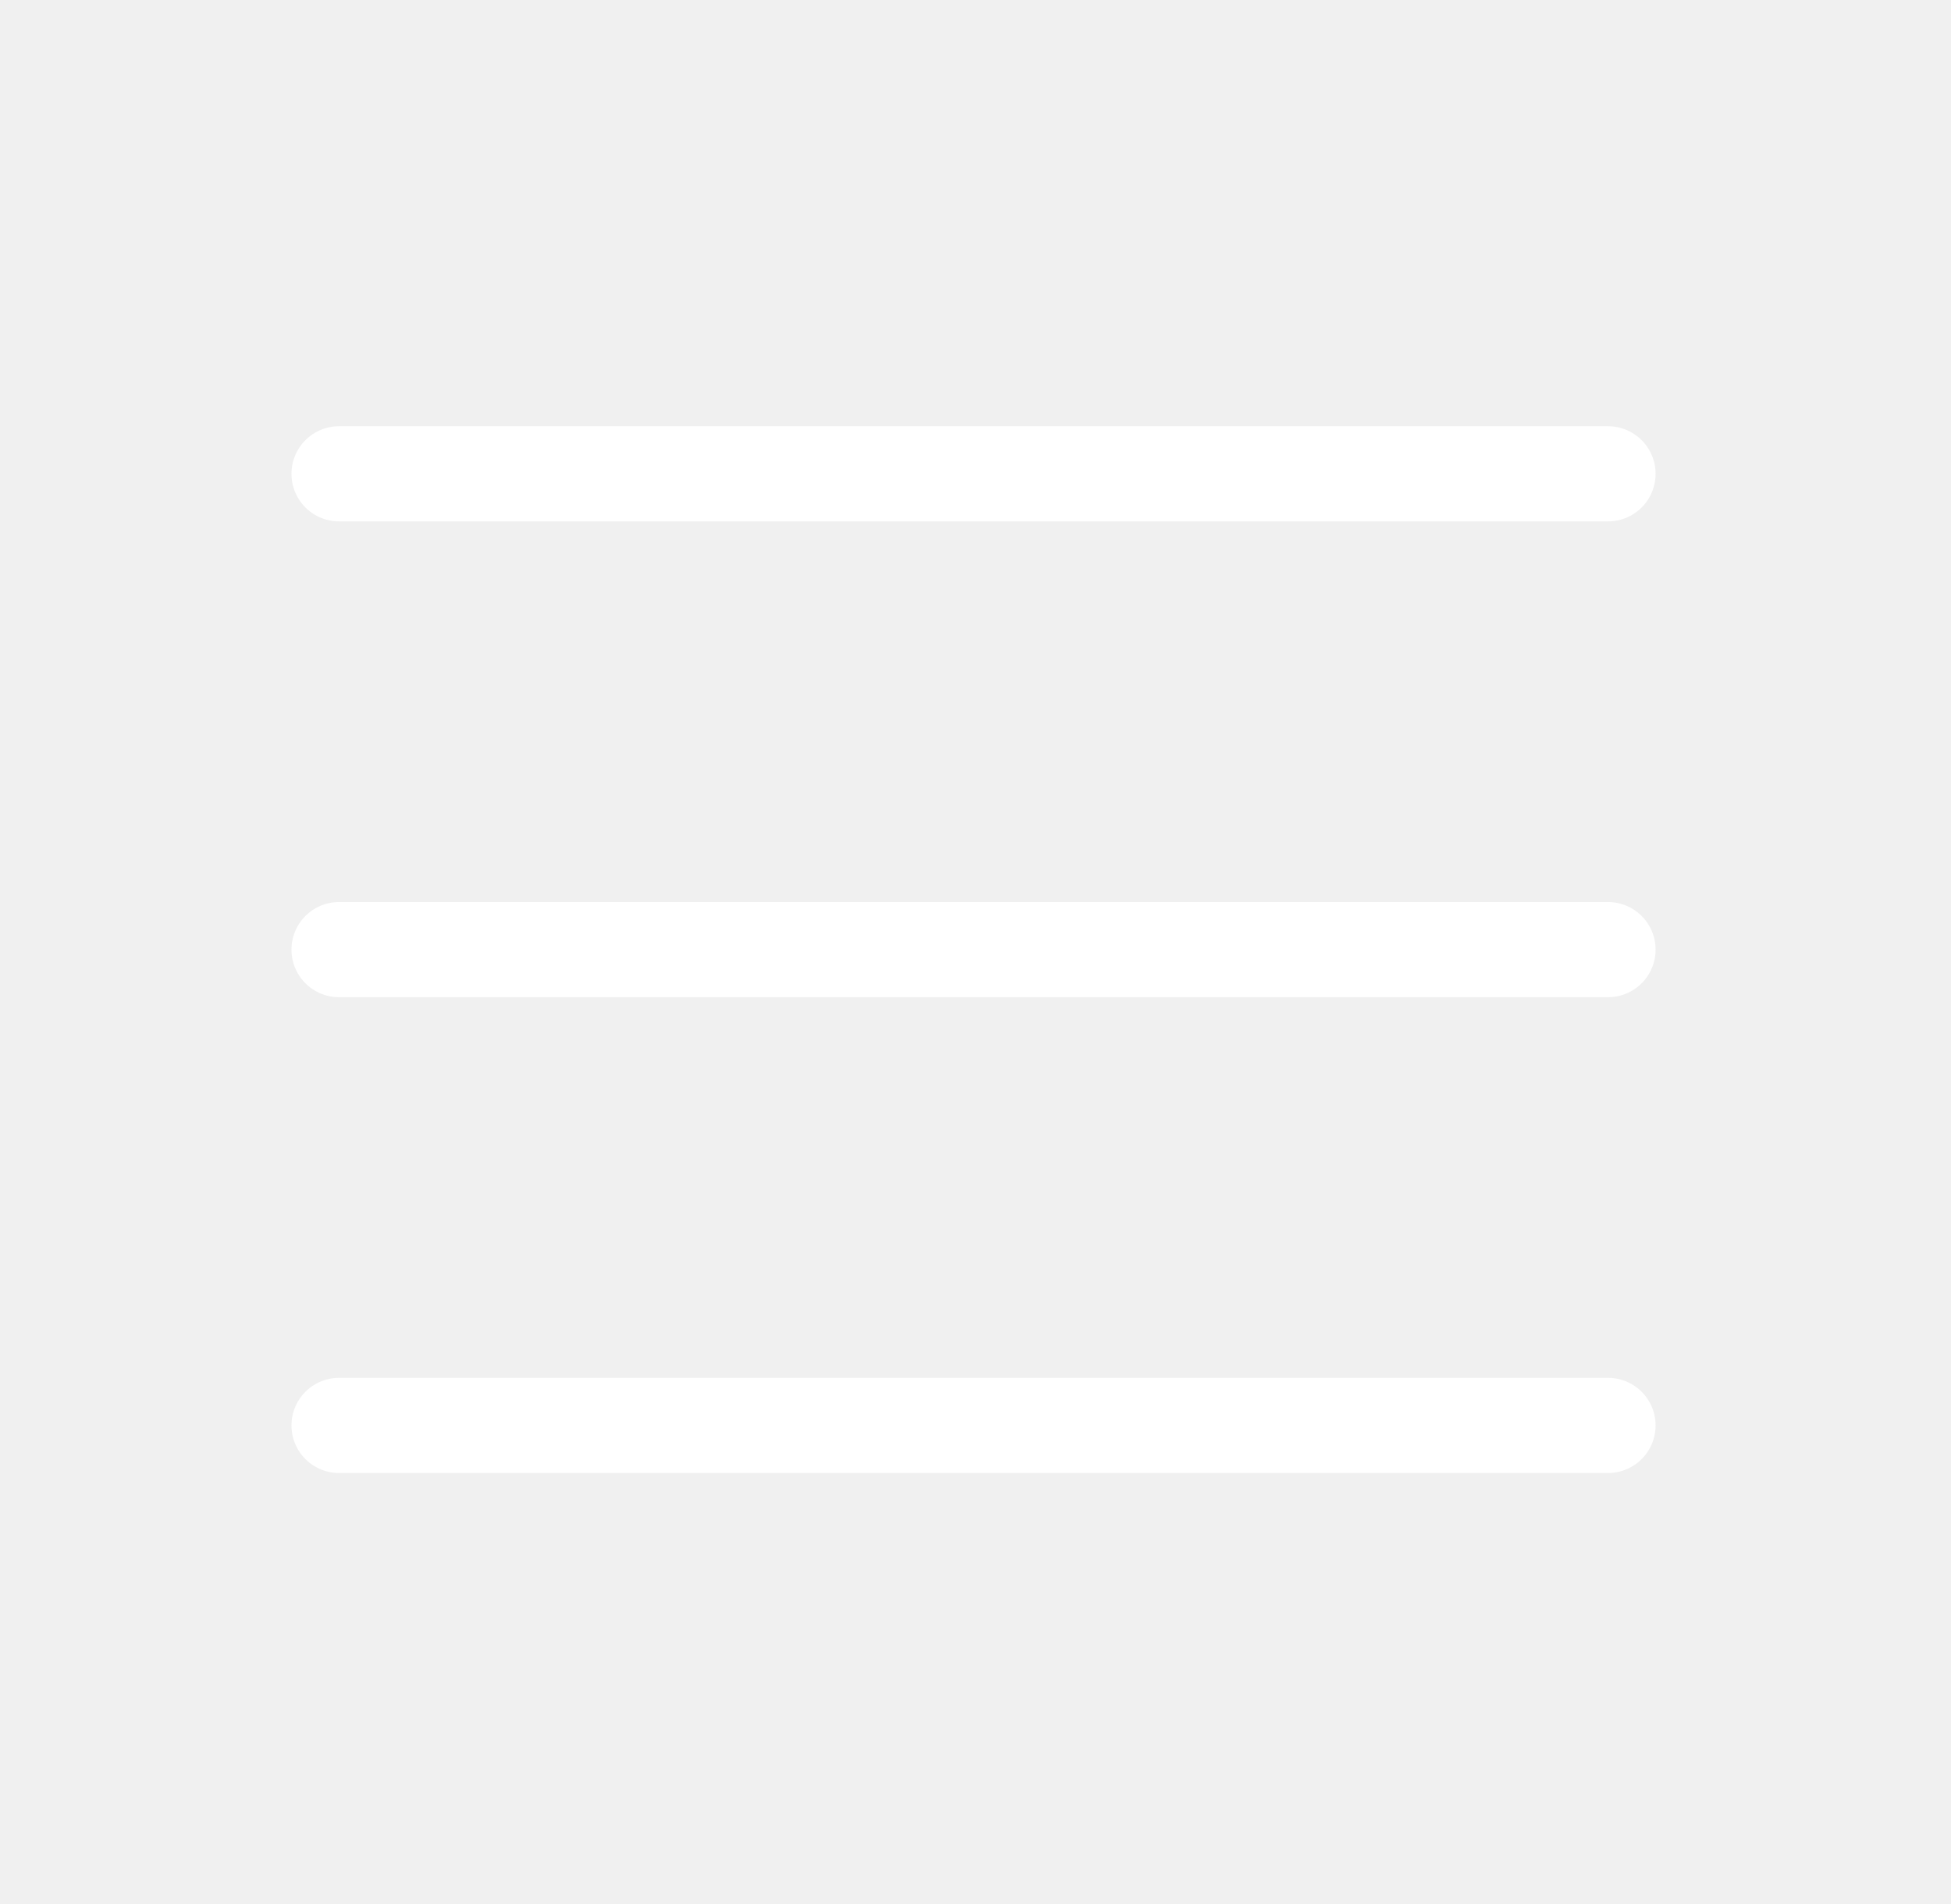
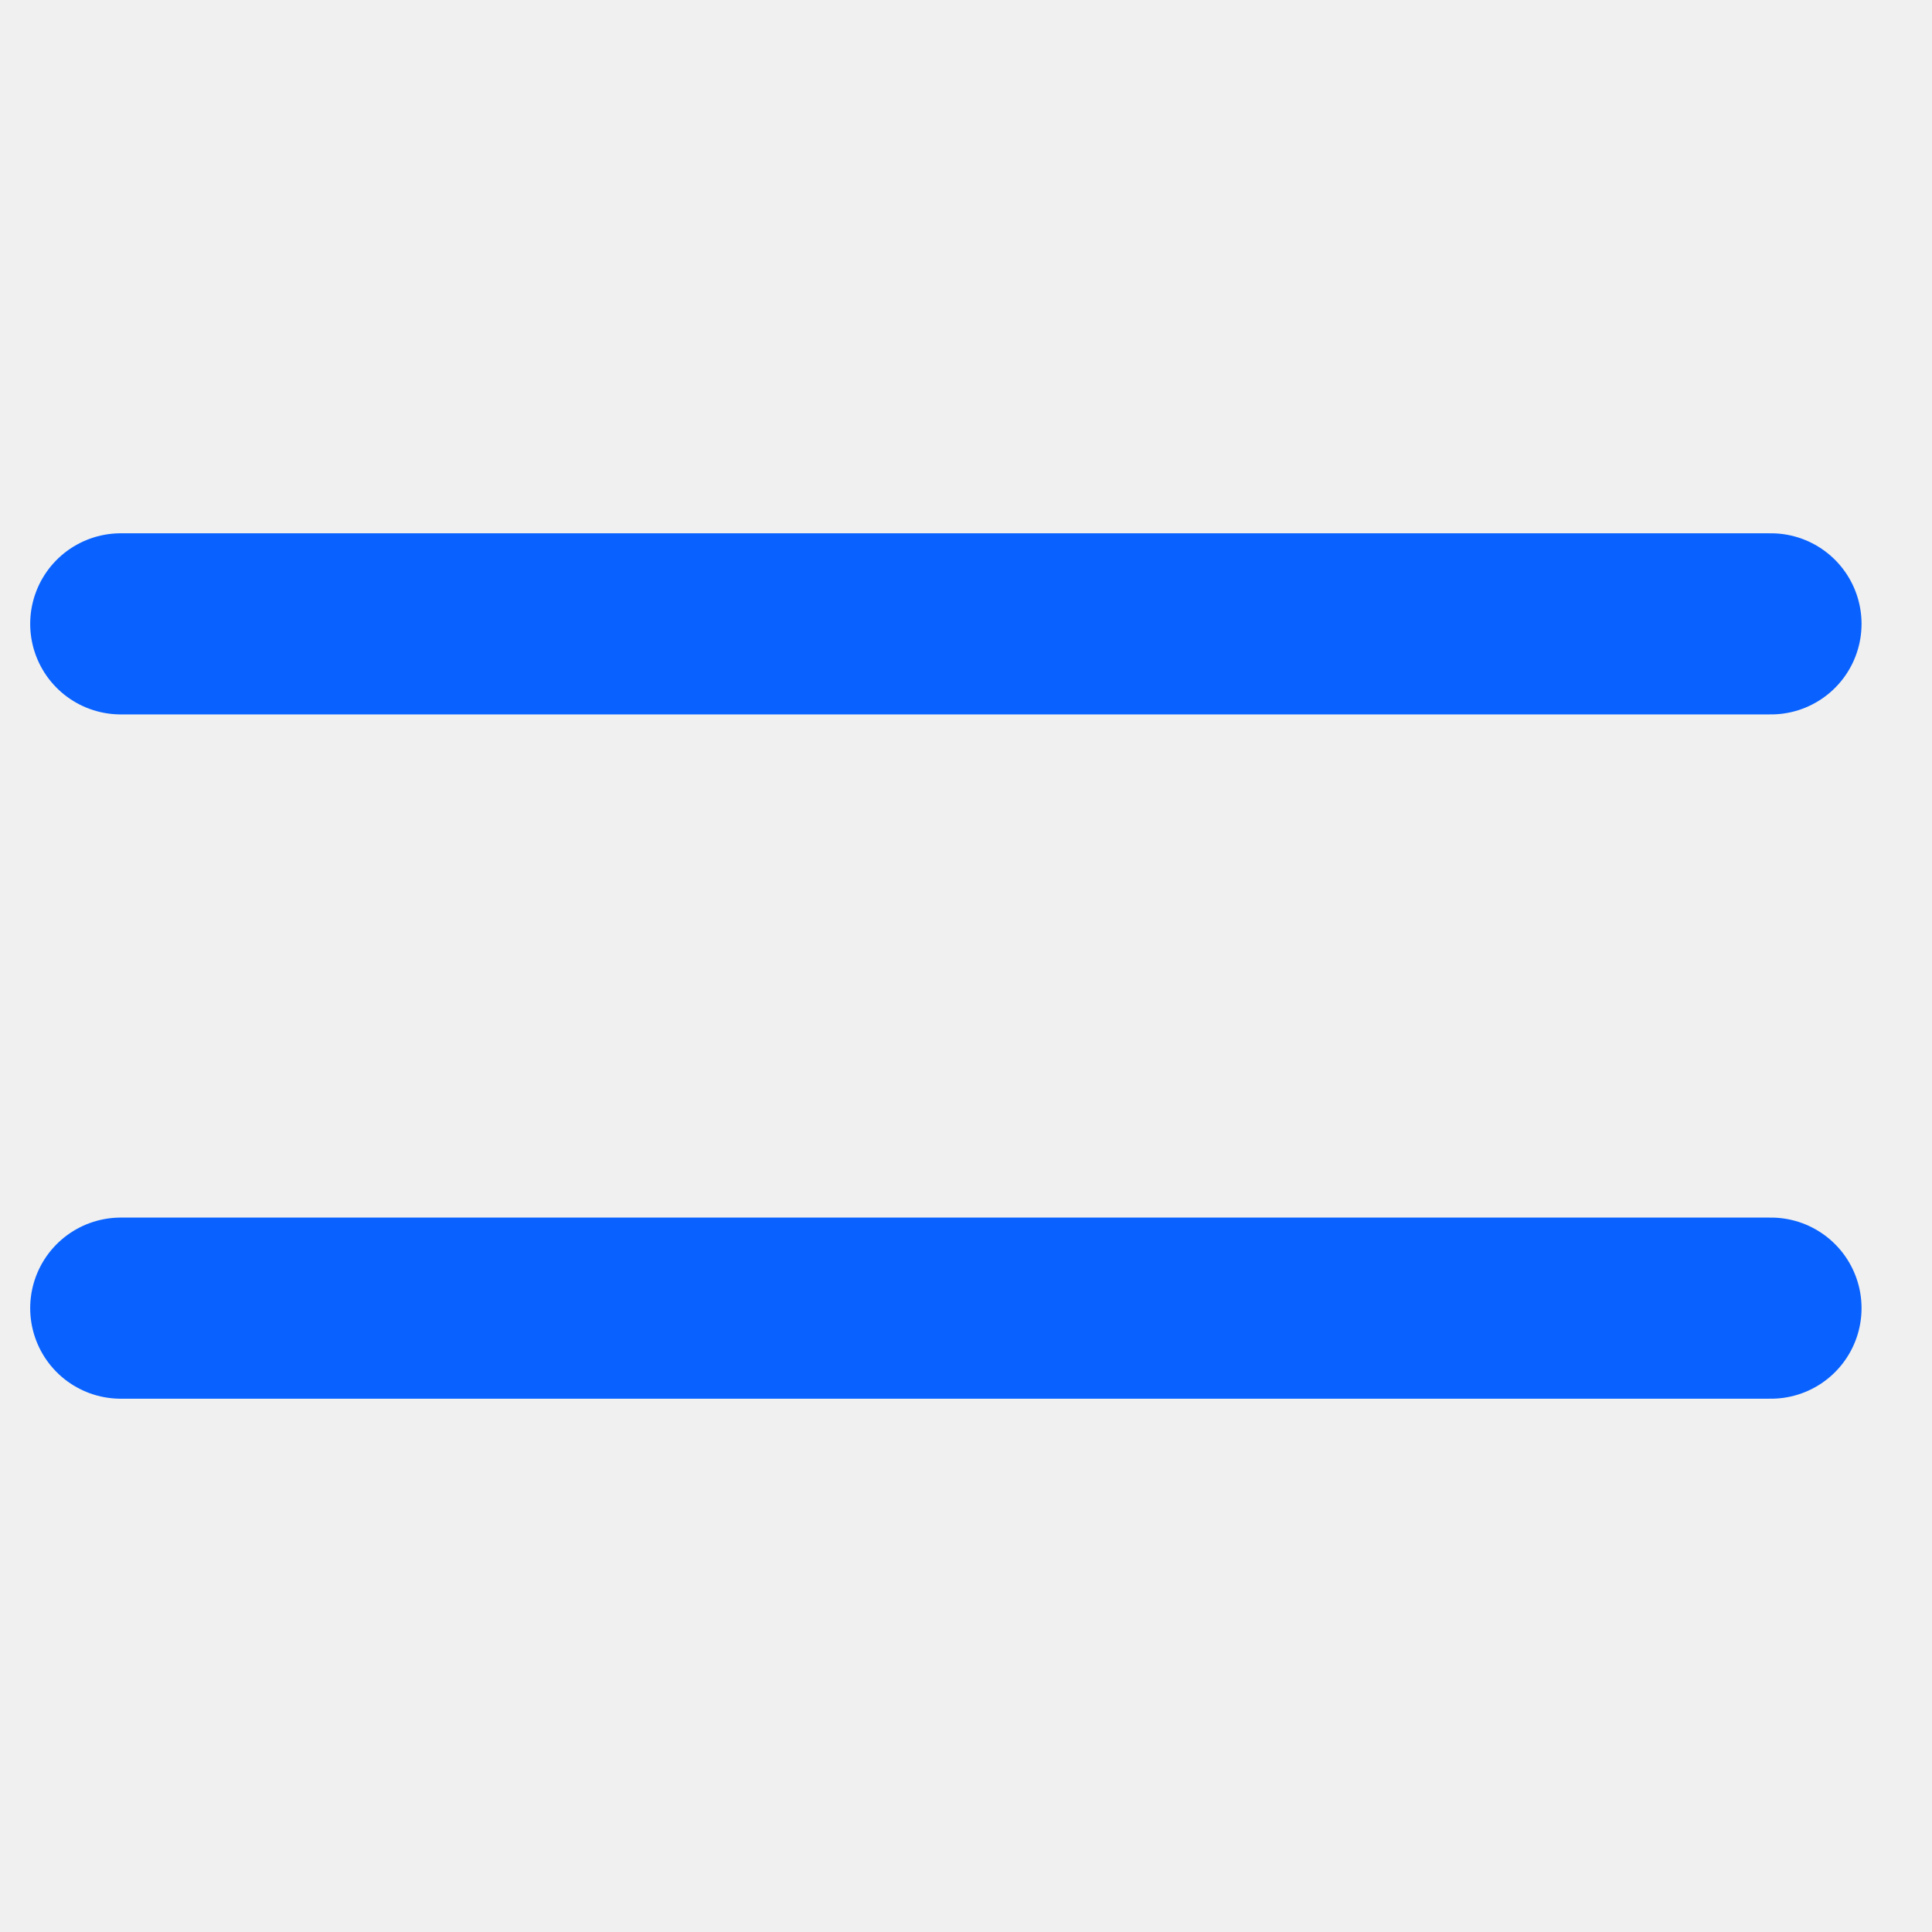
- <svg xmlns="http://www.w3.org/2000/svg" width="41" height="40" viewBox="0 0 41 40" fill="none">
-   <path d="M7.125 9.958H33.792" stroke="white" stroke-width="2" stroke-linecap="round" stroke-linejoin="round" />
-   <path d="M7.125 19.958H33.792" stroke="white" stroke-width="2" stroke-linecap="round" stroke-linejoin="round" />
-   <path d="M7.125 29.958H33.792" stroke="white" stroke-width="2" stroke-linecap="round" stroke-linejoin="round" />
+ <svg xmlns="http://www.w3.org/2000/svg" width="32" height="32" viewBox="0 0 32 32" fill="none">
+   <path d="M29.333 10.333H2M29.333 21.667H2" stroke="#0962FF" stroke-width="3" stroke-linecap="round" />
</svg>
